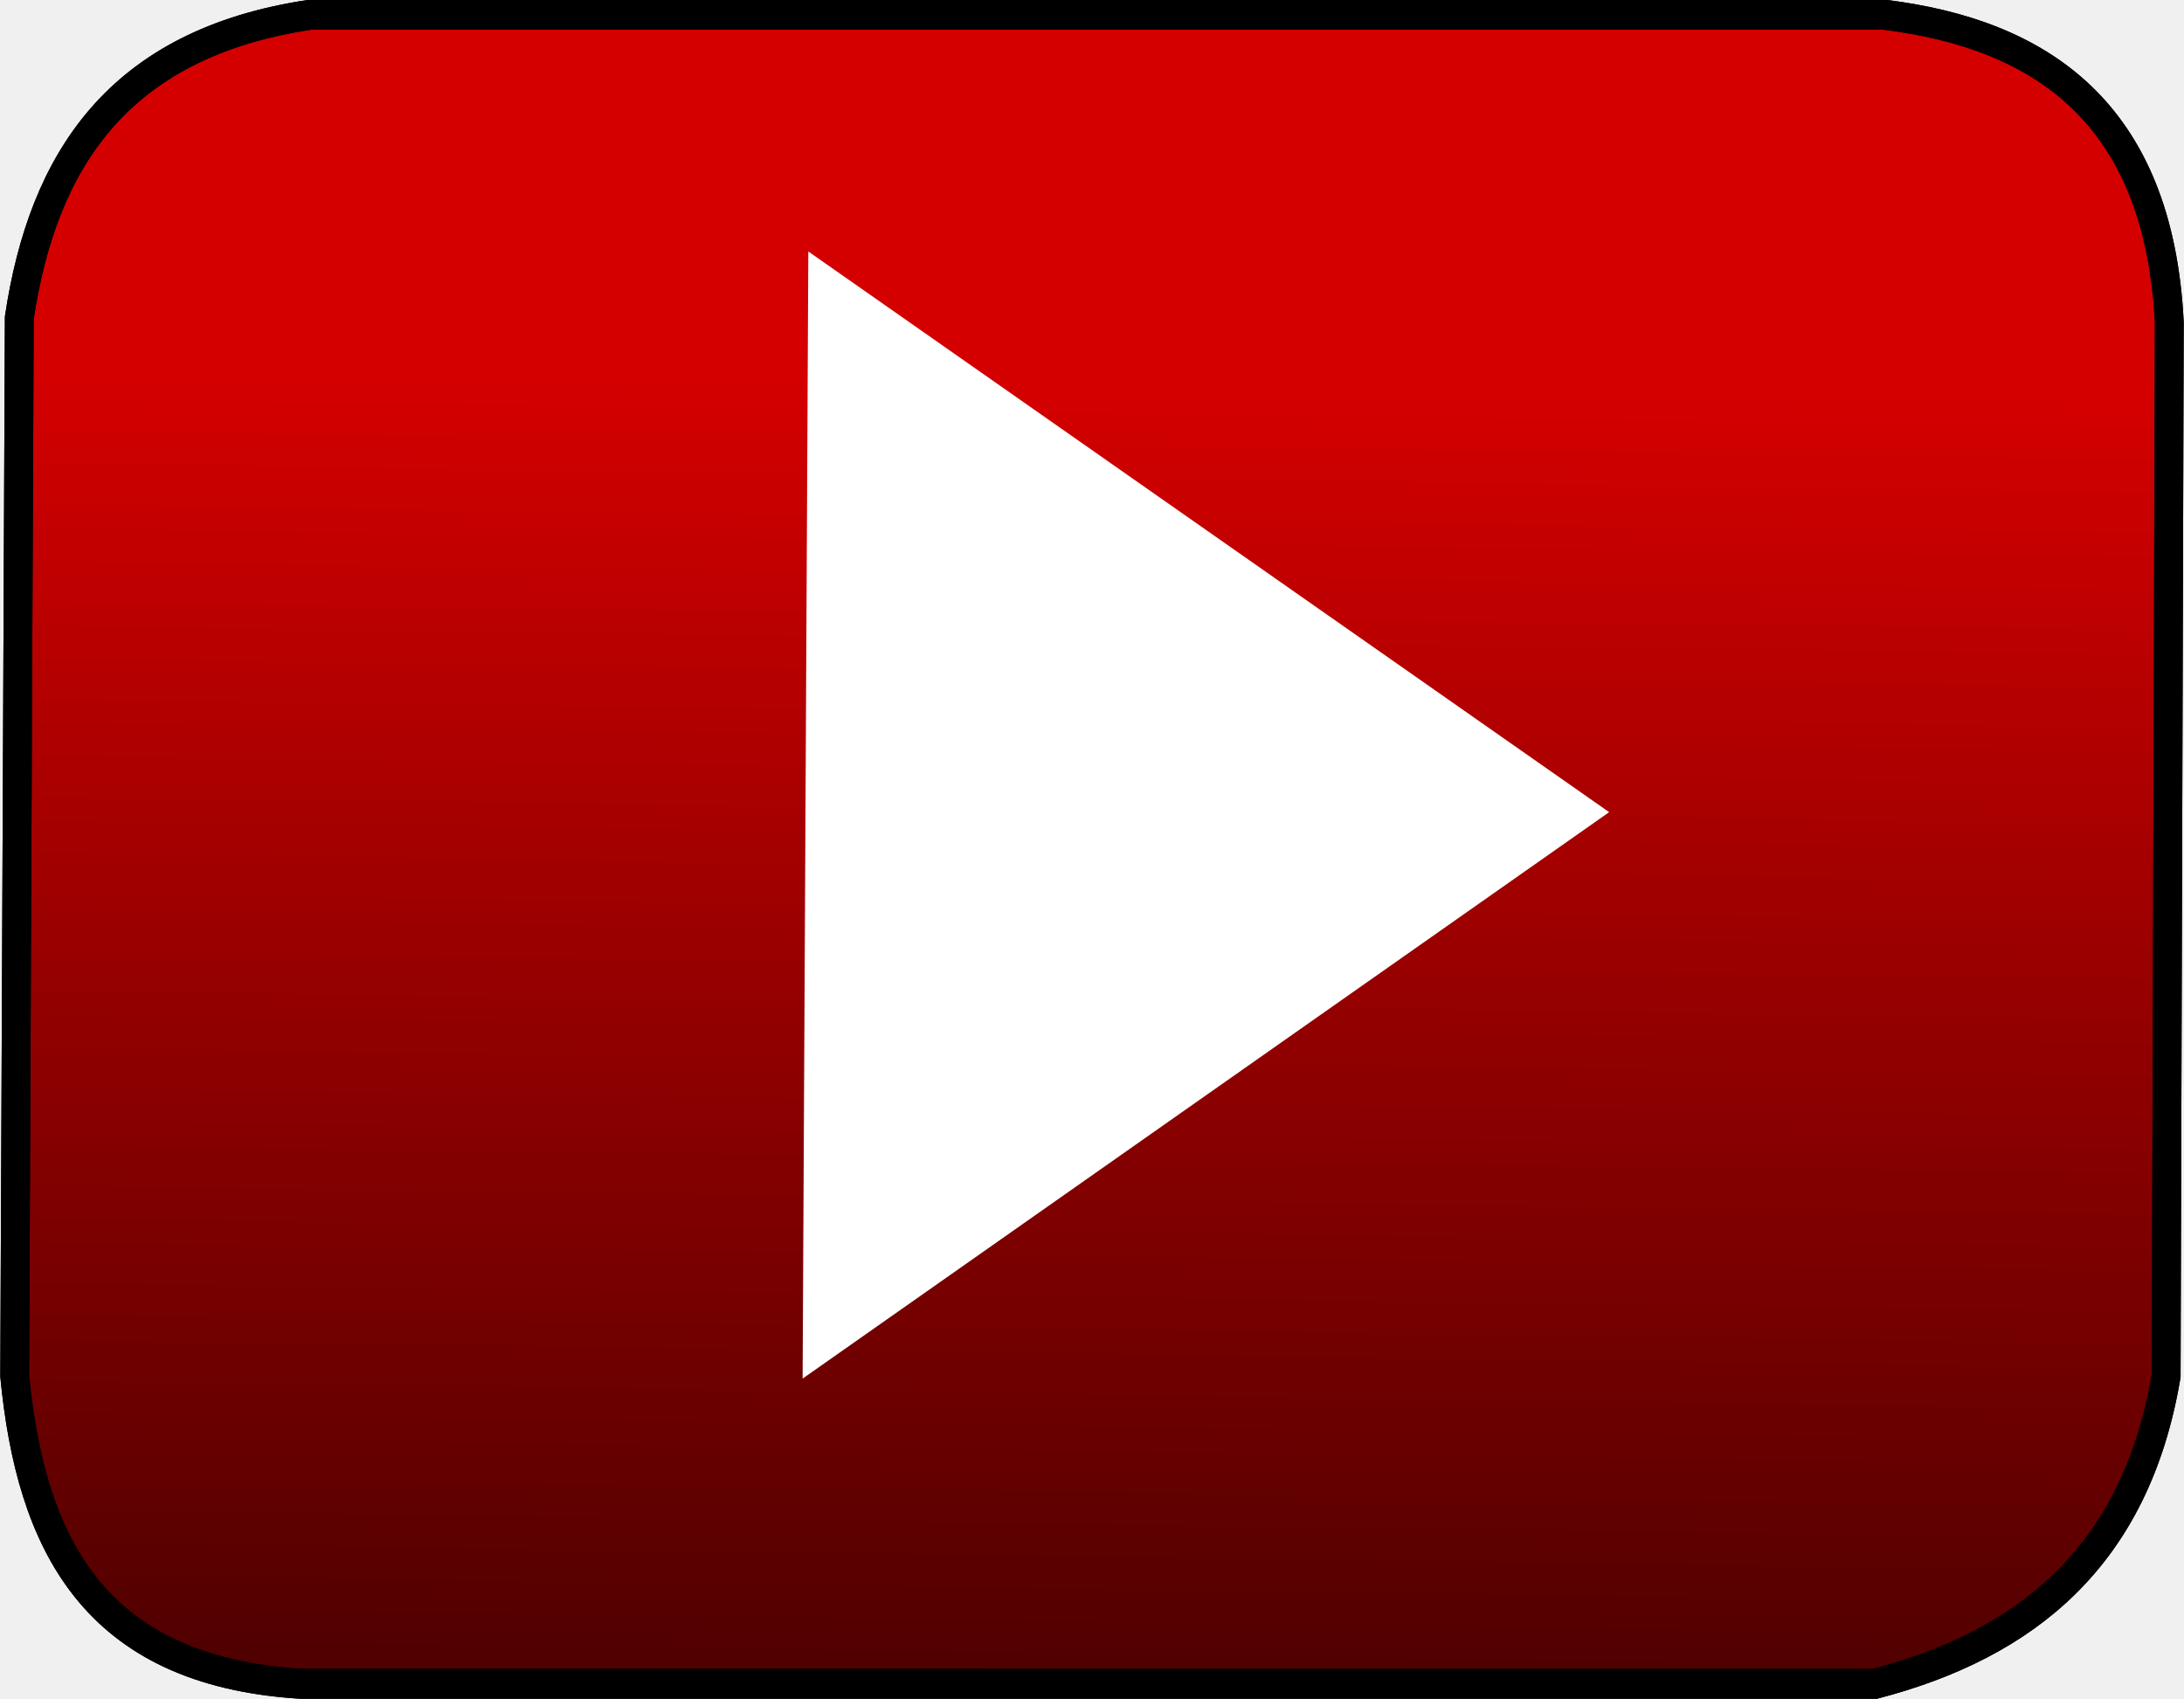
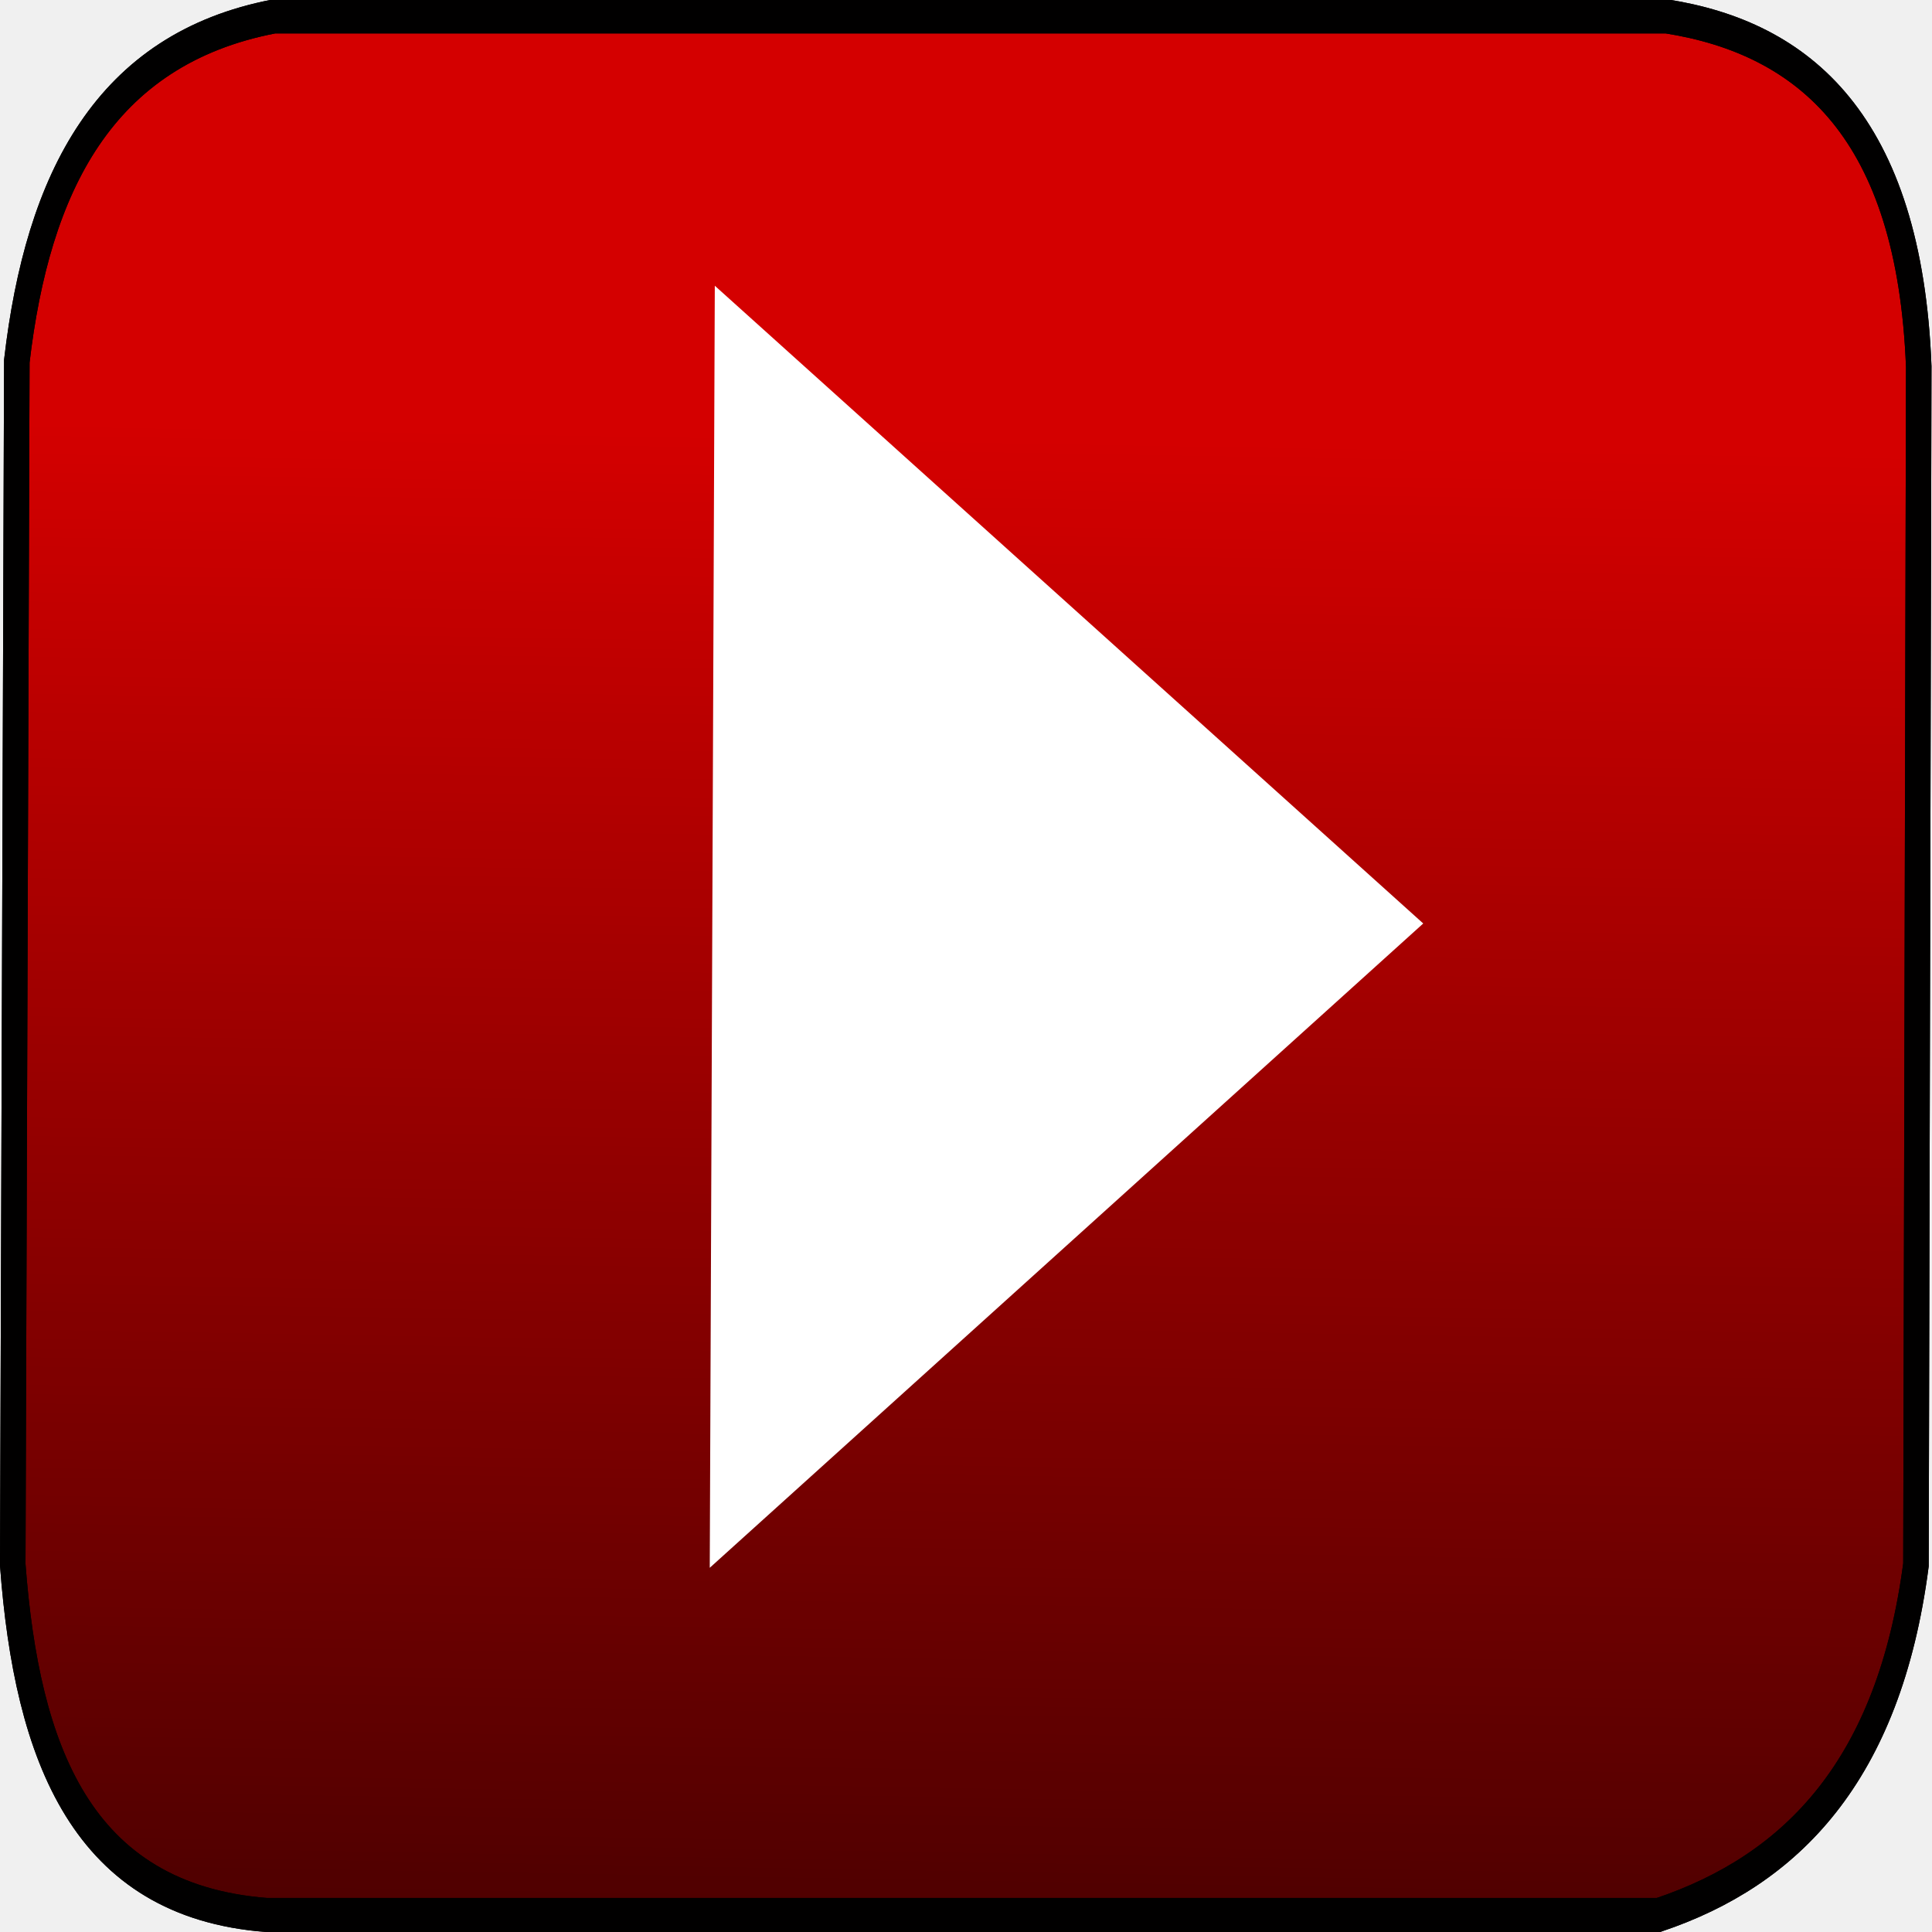
- <svg xmlns="http://www.w3.org/2000/svg" xmlns:xlink="http://www.w3.org/1999/xlink" id="svg2943" width="18" height="14" version="1.0">
+ <svg xmlns="http://www.w3.org/2000/svg" xmlns:xlink="http://www.w3.org/1999/xlink" id="svg2943" width="64" height="64" version="1.0">
  <defs id="defs2946">
    <linearGradient id="linearGradient4728">
      <stop style="stop-color:black;stop-opacity:1;" offset="0" id="stop4730" />
      <stop style="stop-color:black;stop-opacity:0;" offset="1" id="stop4732" />
    </linearGradient>
    <linearGradient xlink:href="#linearGradient4728" id="linearGradient3662" gradientUnits="userSpaceOnUse" gradientTransform="matrix(1.179749,0,0,1.20071,-0.470856,-0.427194)" x1="7.864" y1="16.592" x2="8.039" y2="2.904" />
  </defs>
-   <g id="g3657" transform="matrix(0.998298,0,0,1.03738,2.303417e-3,-2.347854e-3)">
-     <path id="path2952" d="M 0.157,2.527 C 0.351,1.283 0.969,0.347 2.56,0.119 L 15.553,0.119 C 16.837,0.271 17.82,0.889 17.907,2.565 L 17.881,10.935 C 17.631,12.367 16.727,13.067 15.478,13.381 L 2.485,13.381 C 0.761,13.28 0.251,12.251 0.119,10.935 L 0.157,2.527 z " style="fill:#d40000;fill-rule:evenodd;stroke:black;stroke-width:0.238;stroke-linecap:butt;stroke-linejoin:miter;stroke-miterlimit:4;stroke-dasharray:none;stroke-opacity:1" />
-     <path id="path3841" d="M 0.157,2.527 C 0.351,1.283 0.969,0.347 2.56,0.119 L 15.553,0.119 C 16.837,0.271 17.82,0.889 17.907,2.565 L 17.881,10.935 C 17.631,12.367 16.727,13.067 15.478,13.381 L 2.485,13.381 C 0.761,13.28 0.251,12.251 0.119,10.935 L 0.157,2.527 z " style="fill:url(#linearGradient3662);fill-opacity:1;fill-rule:evenodd;stroke:#010000;stroke-width:0.238;stroke-linecap:butt;stroke-linejoin:miter;stroke-miterlimit:4;stroke-dasharray:none;stroke-opacity:1" />
-     <path id="path2954" d="M 7.228,3.054 L 7.192,9.893 L 12.277,6.456 L 7.228,3.054 z " style="fill:white;fill-rule:evenodd;stroke:white;stroke-width:1.125px;stroke-linecap:butt;stroke-linejoin:miter;stroke-opacity:1" />
+   <g id="g3657" transform="matrix(3.549497,0,0,4.742331,0,-0.02146149)">
+     <path id="path2952" d="M 0.157,2.527 C 0.351,1.283 0.969,0.347 2.56,0.119 l 12.993,0 c 1.285,0.152 2.267,0.77 2.354,2.446 l -0.026,8.37 c -0.25,1.432 -1.154,2.132 -2.403,2.446 l -12.993,0 C 0.761,13.28 0.251,12.251 0.119,10.935 l 0.038,-8.408 z" style="fill:#d40000;fill-rule:evenodd;stroke:#000000;stroke-width:0.238;stroke-linecap:butt;stroke-linejoin:miter;stroke-miterlimit:4;stroke-opacity:1;stroke-dasharray:none" />
+     <path id="path3841" d="M 0.157,2.527 C 0.351,1.283 0.969,0.347 2.56,0.119 l 12.993,0 c 1.285,0.152 2.267,0.77 2.354,2.446 l -0.026,8.37 c -0.25,1.432 -1.154,2.132 -2.403,2.446 l -12.993,0 C 0.761,13.28 0.251,12.251 0.119,10.935 l 0.038,-8.408 z" style="fill:url(#linearGradient3662);fill-opacity:1;fill-rule:evenodd;stroke:#010000;stroke-width:0.238;stroke-linecap:butt;stroke-linejoin:miter;stroke-miterlimit:4;stroke-opacity:1;stroke-dasharray:none" />
+     <path id="path2954" d="M 7.228,3.054 7.192,9.893 12.277,6.456 7.228,3.054 z" style="fill:#ffffff;fill-rule:evenodd;stroke:#ffffff;stroke-width:1.125px;stroke-linecap:butt;stroke-linejoin:miter;stroke-opacity:1" />
  </g>
</svg>
